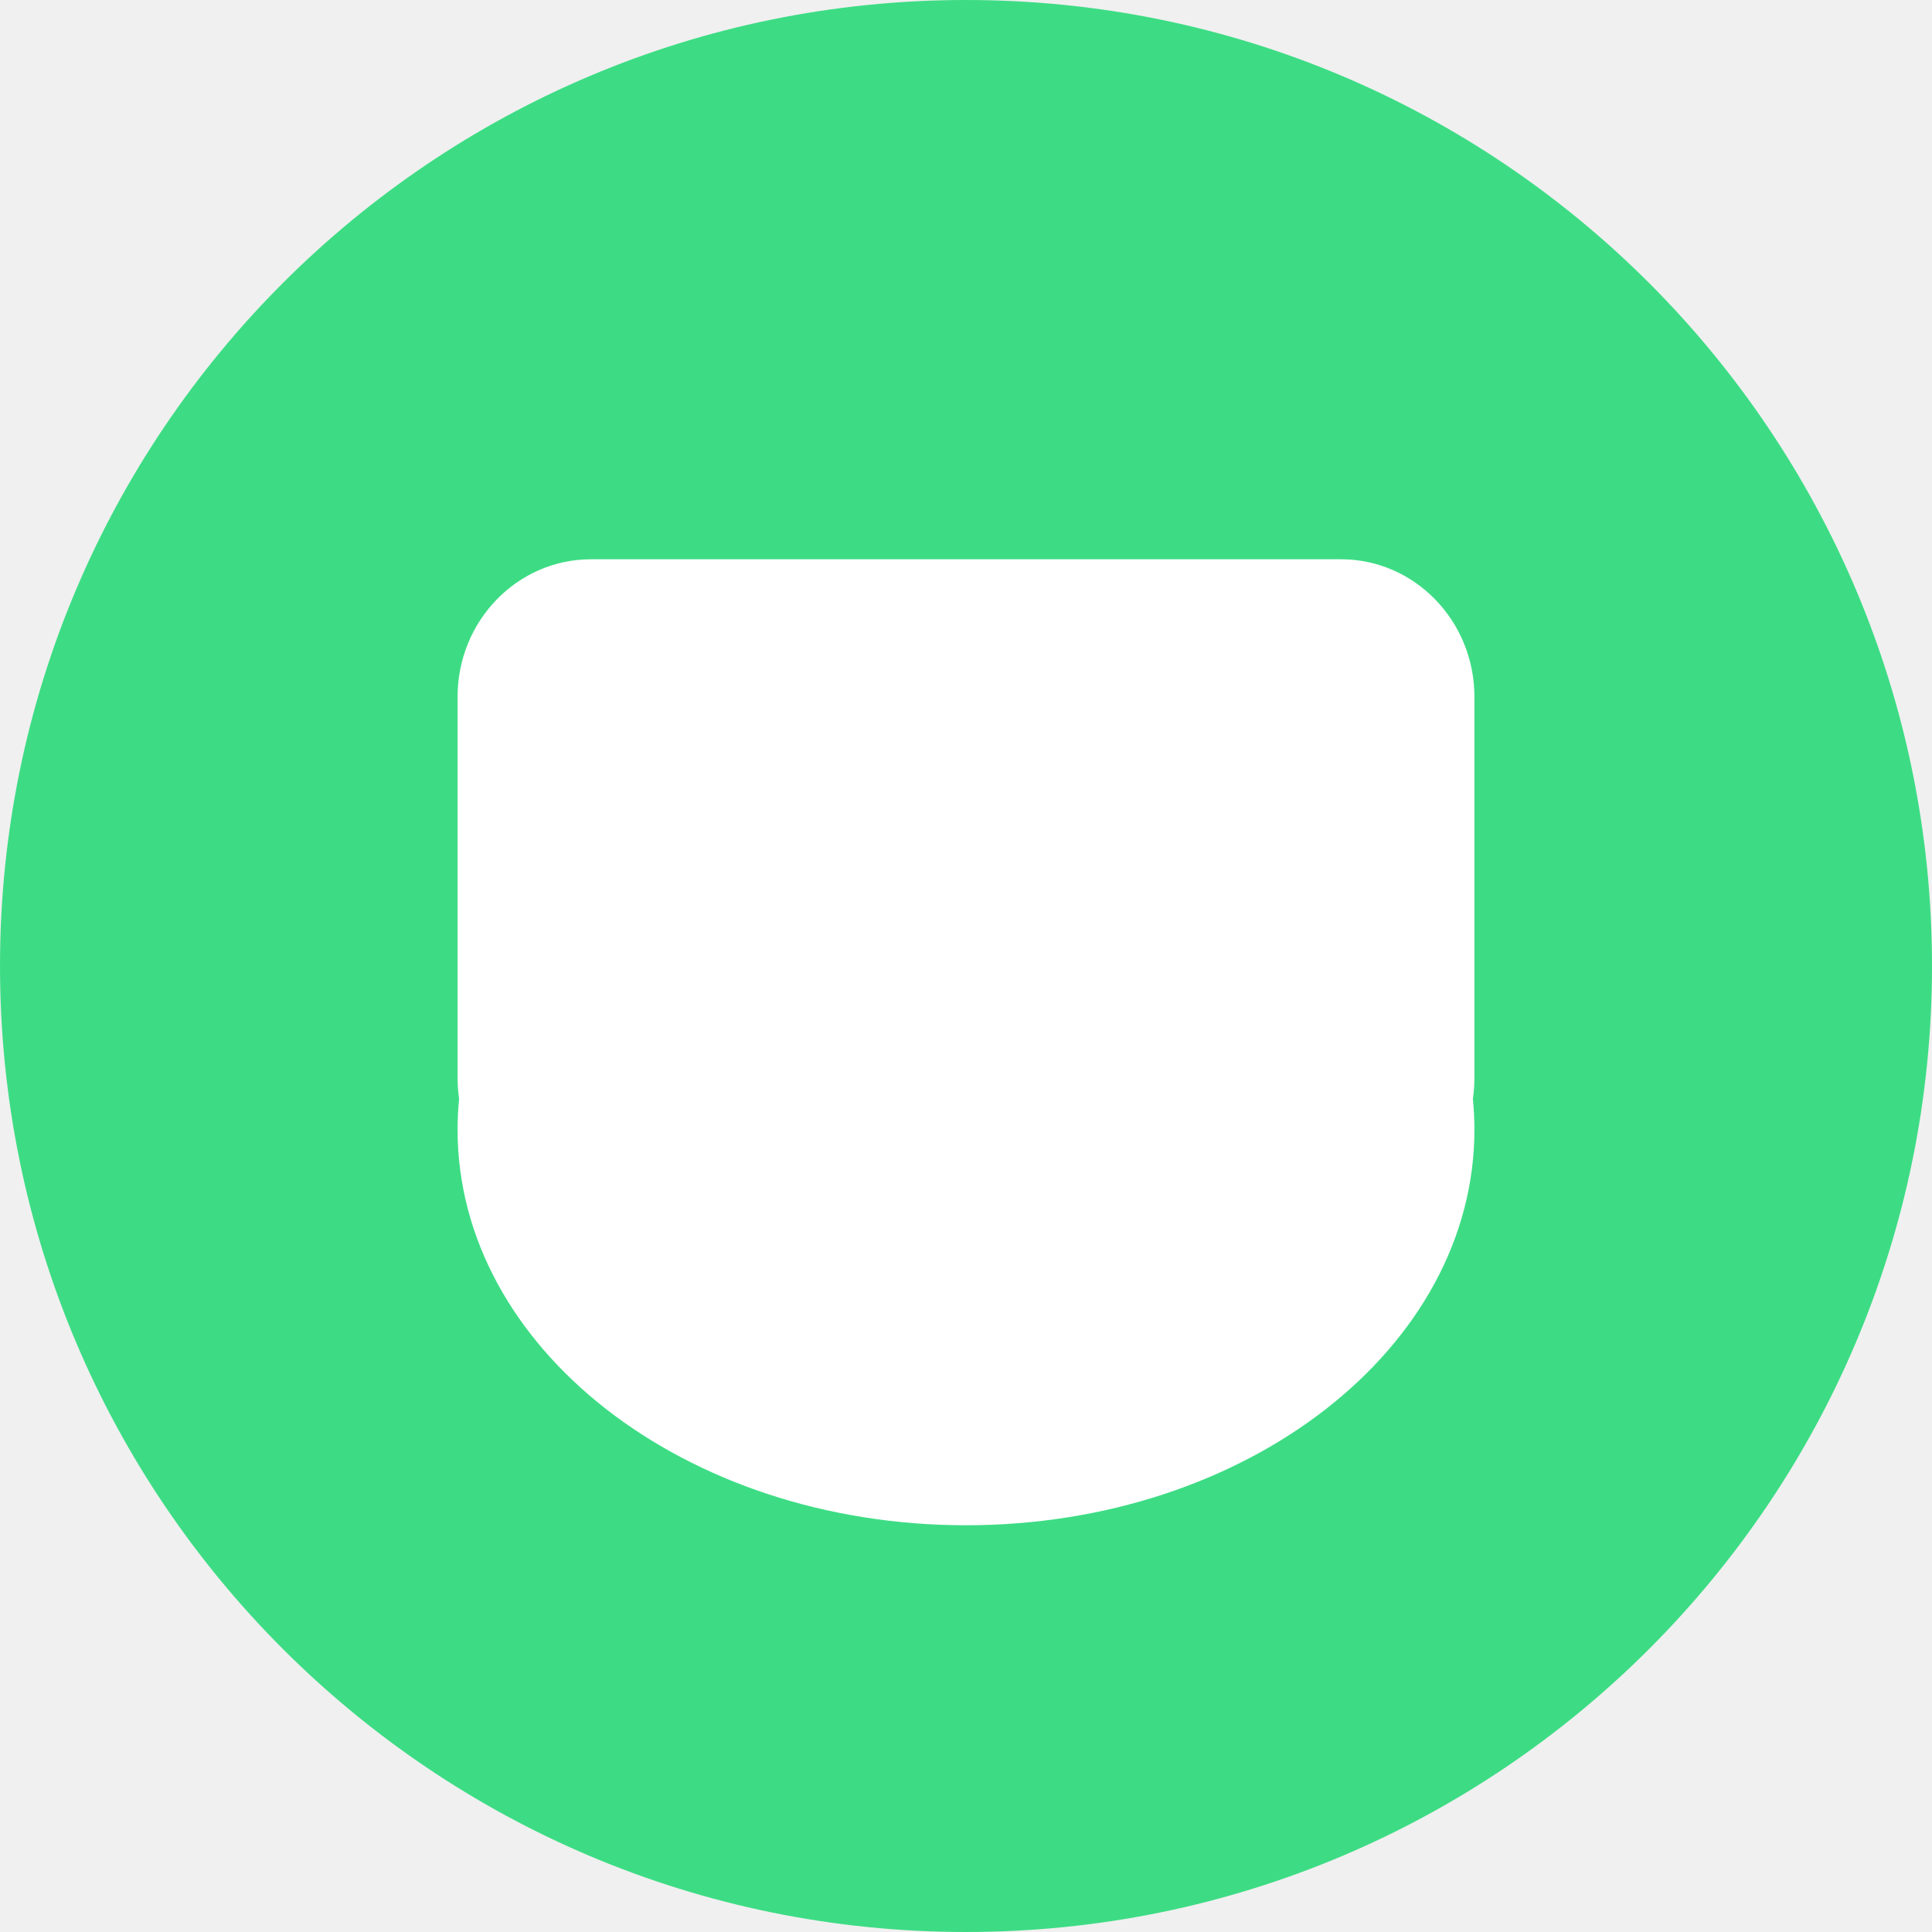
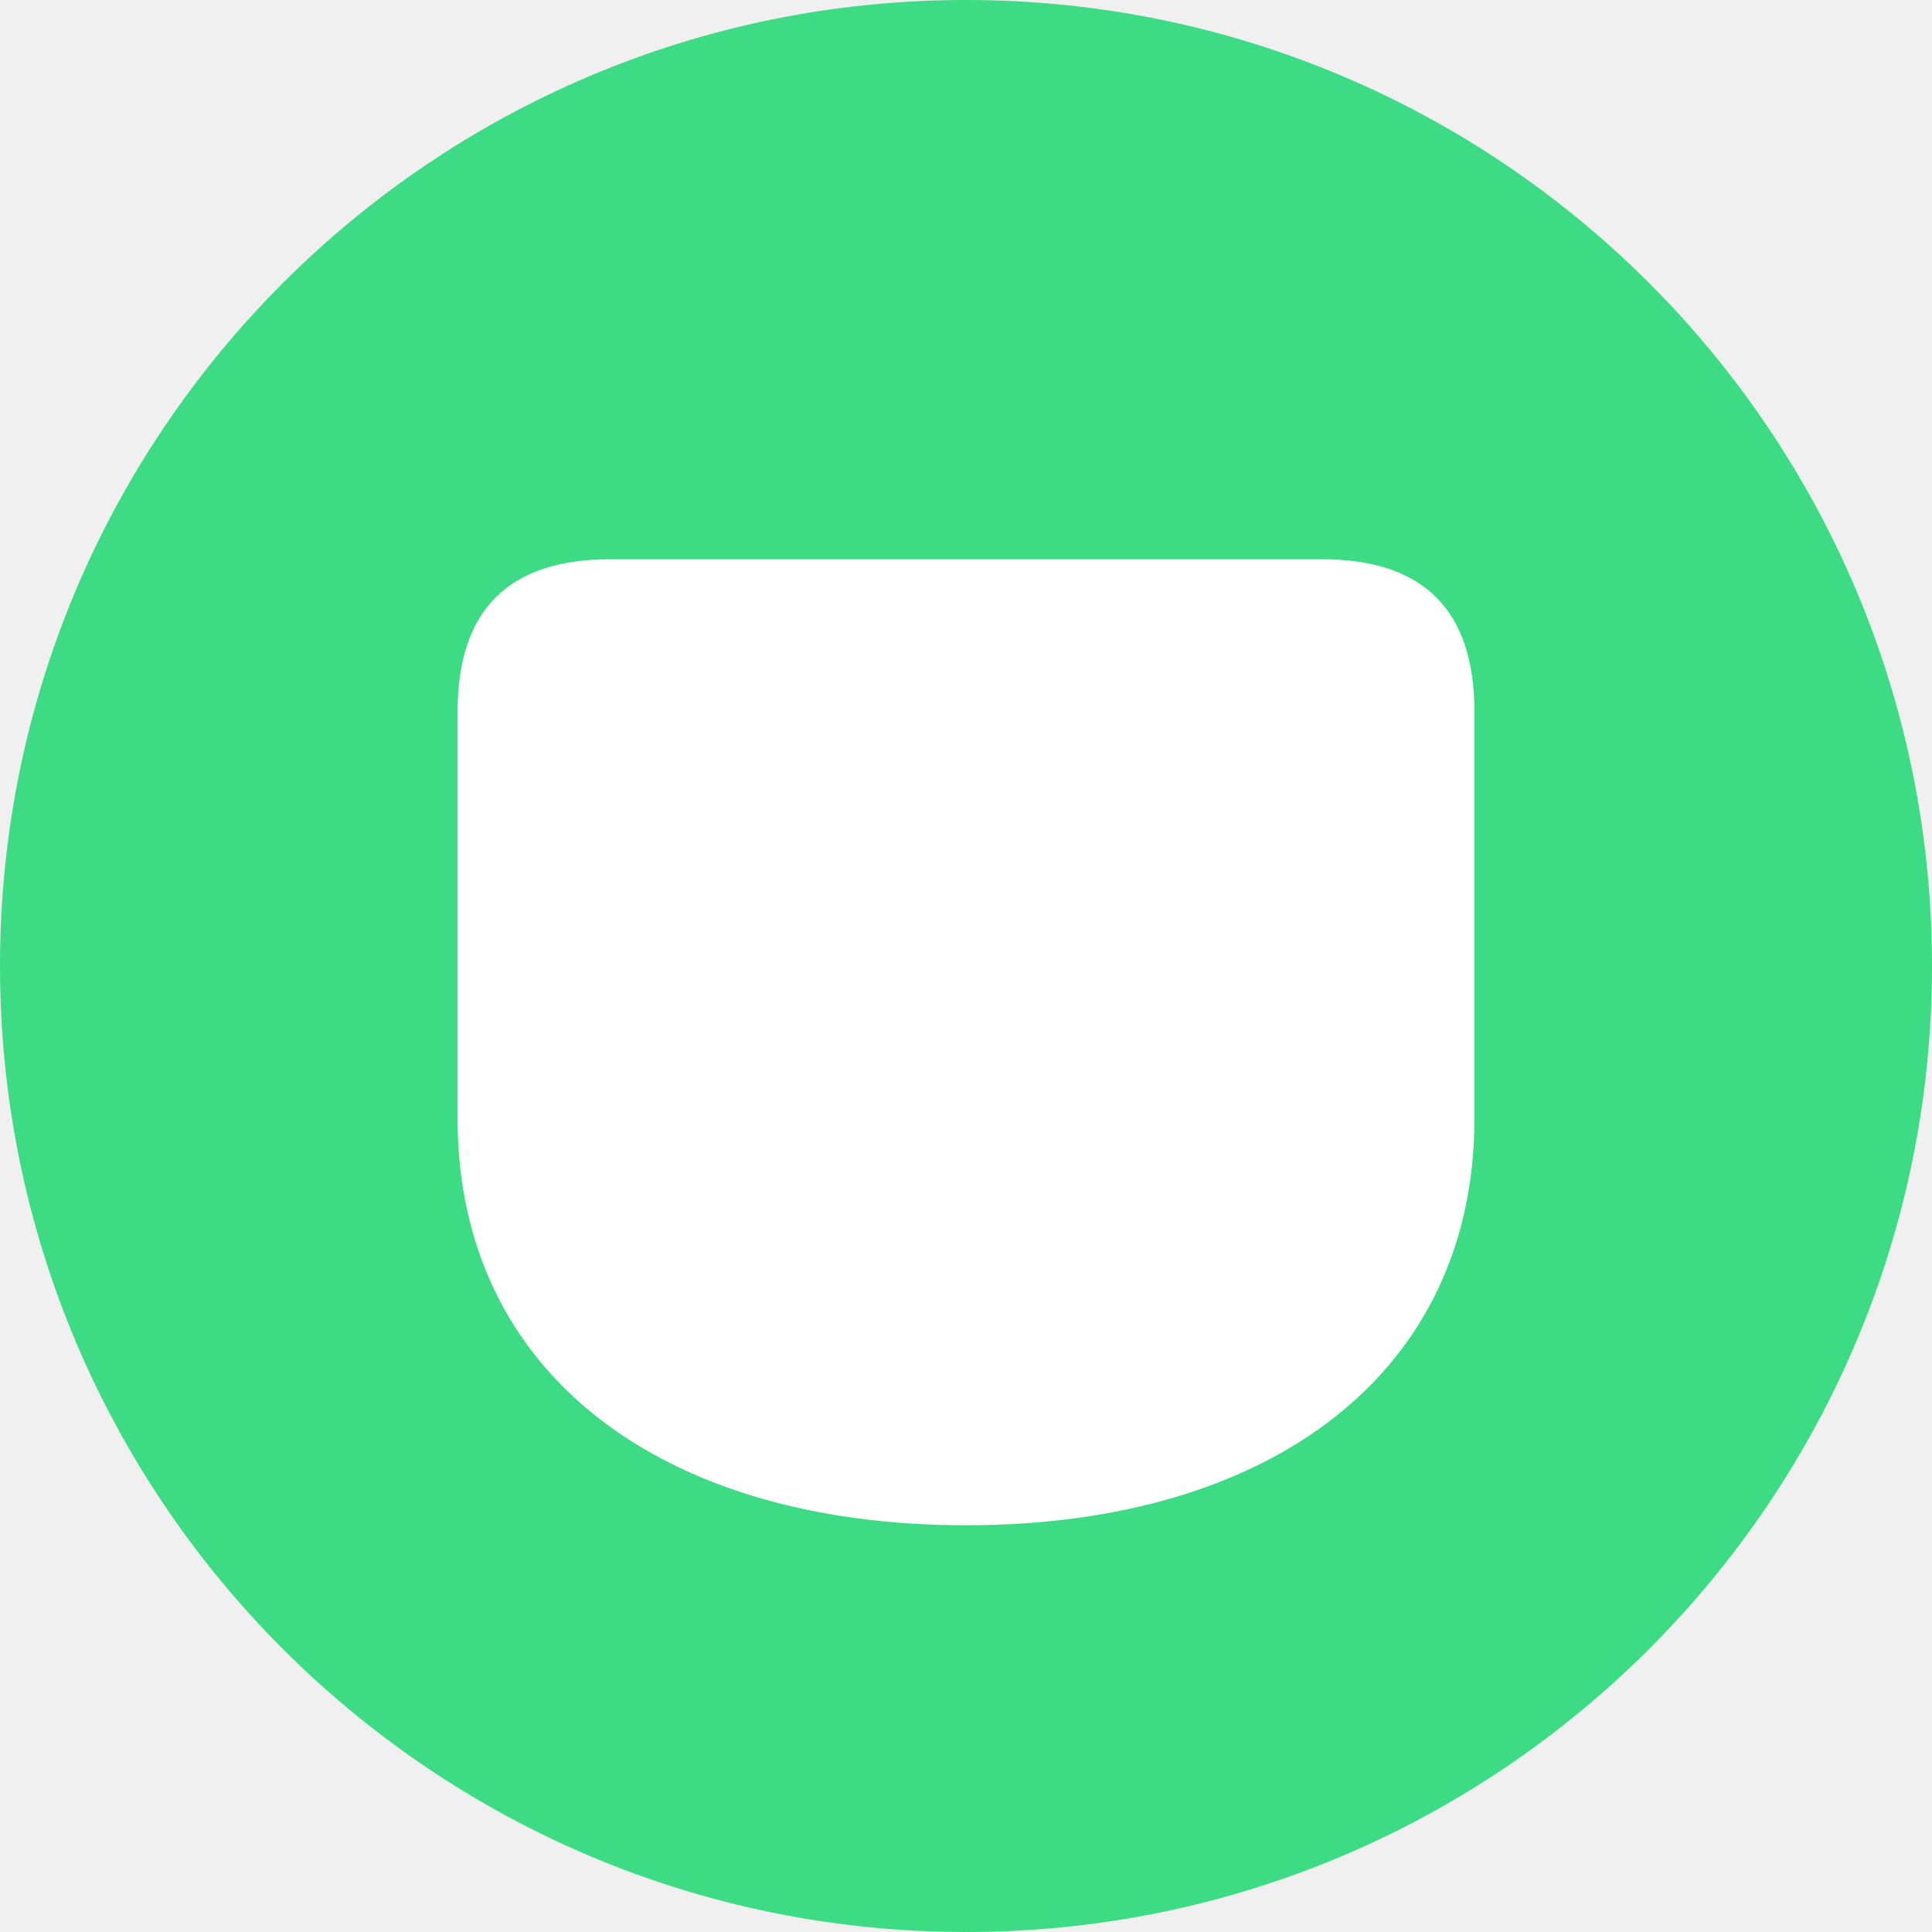
- <svg xmlns="http://www.w3.org/2000/svg" width="38" height="38" viewBox="0 0 38 38" fill="none">
-   <path d="M0 19C0 8.507 8.507 0 19 0C29.493 0 38 8.507 38 19C38 29.493 29.493 38 19 38C8.507 38 0 29.493 0 19Z" fill="#3DDC84" />
-   <path d="M26.375 11H11.625C10.175 11 9 12.212 9 13.706V21.203C9 21.342 9.01 21.479 9.03 21.612C9.01 21.812 9 22.014 9 22.218C9 26.515 13.477 30 19 30C24.523 30 29 26.515 29 22.218C29 22.014 28.989 21.812 28.97 21.612C28.989 21.479 29 21.342 29 21.203V13.706C29 12.212 27.824 11 26.375 11Z" fill="white" />
+ <svg xmlns="http://www.w3.org/2000/svg" width="38" height="38" fill="none">
+   <path d="M0 19a19 19 0 1138 0 19 19 0 01-38 0z" fill="#3DDC84" />
+   <path d="M26 11H12c-2 0-3 1-3 3v8c0 5 4 8 10 8s10-3 10-8v-8c0-2-1-3-3-3z" fill="#fff" />
</svg>
